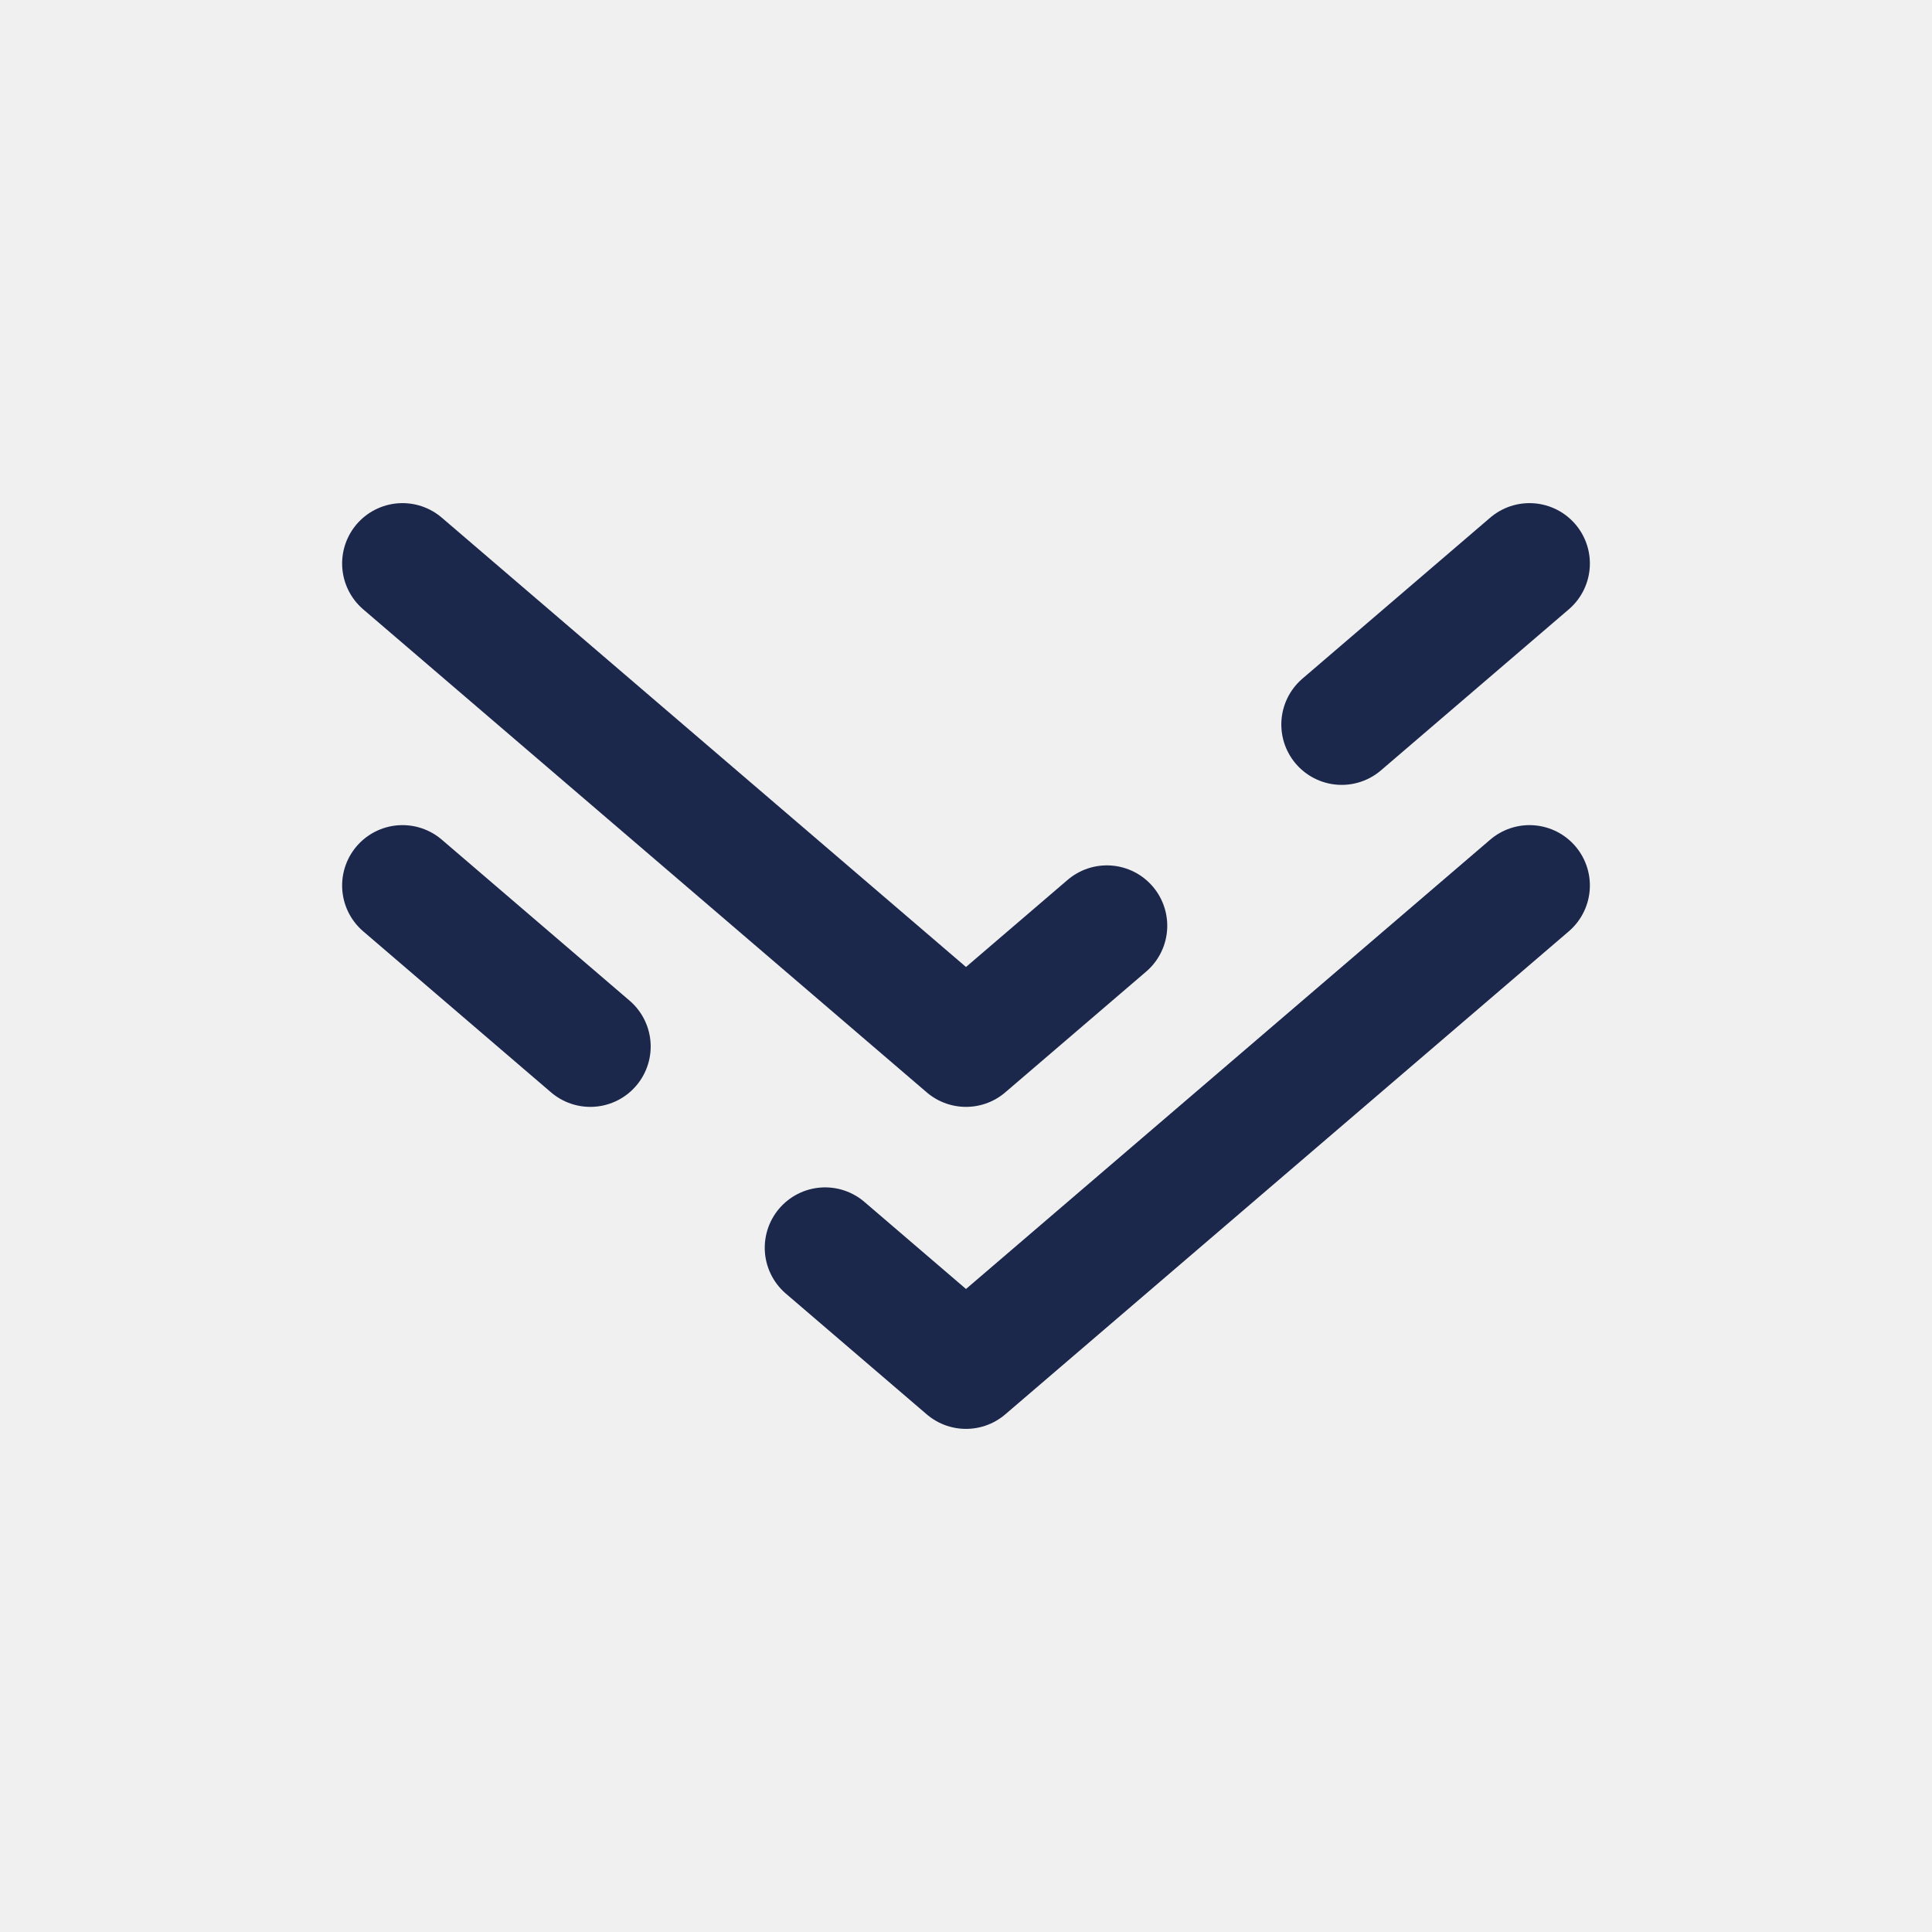
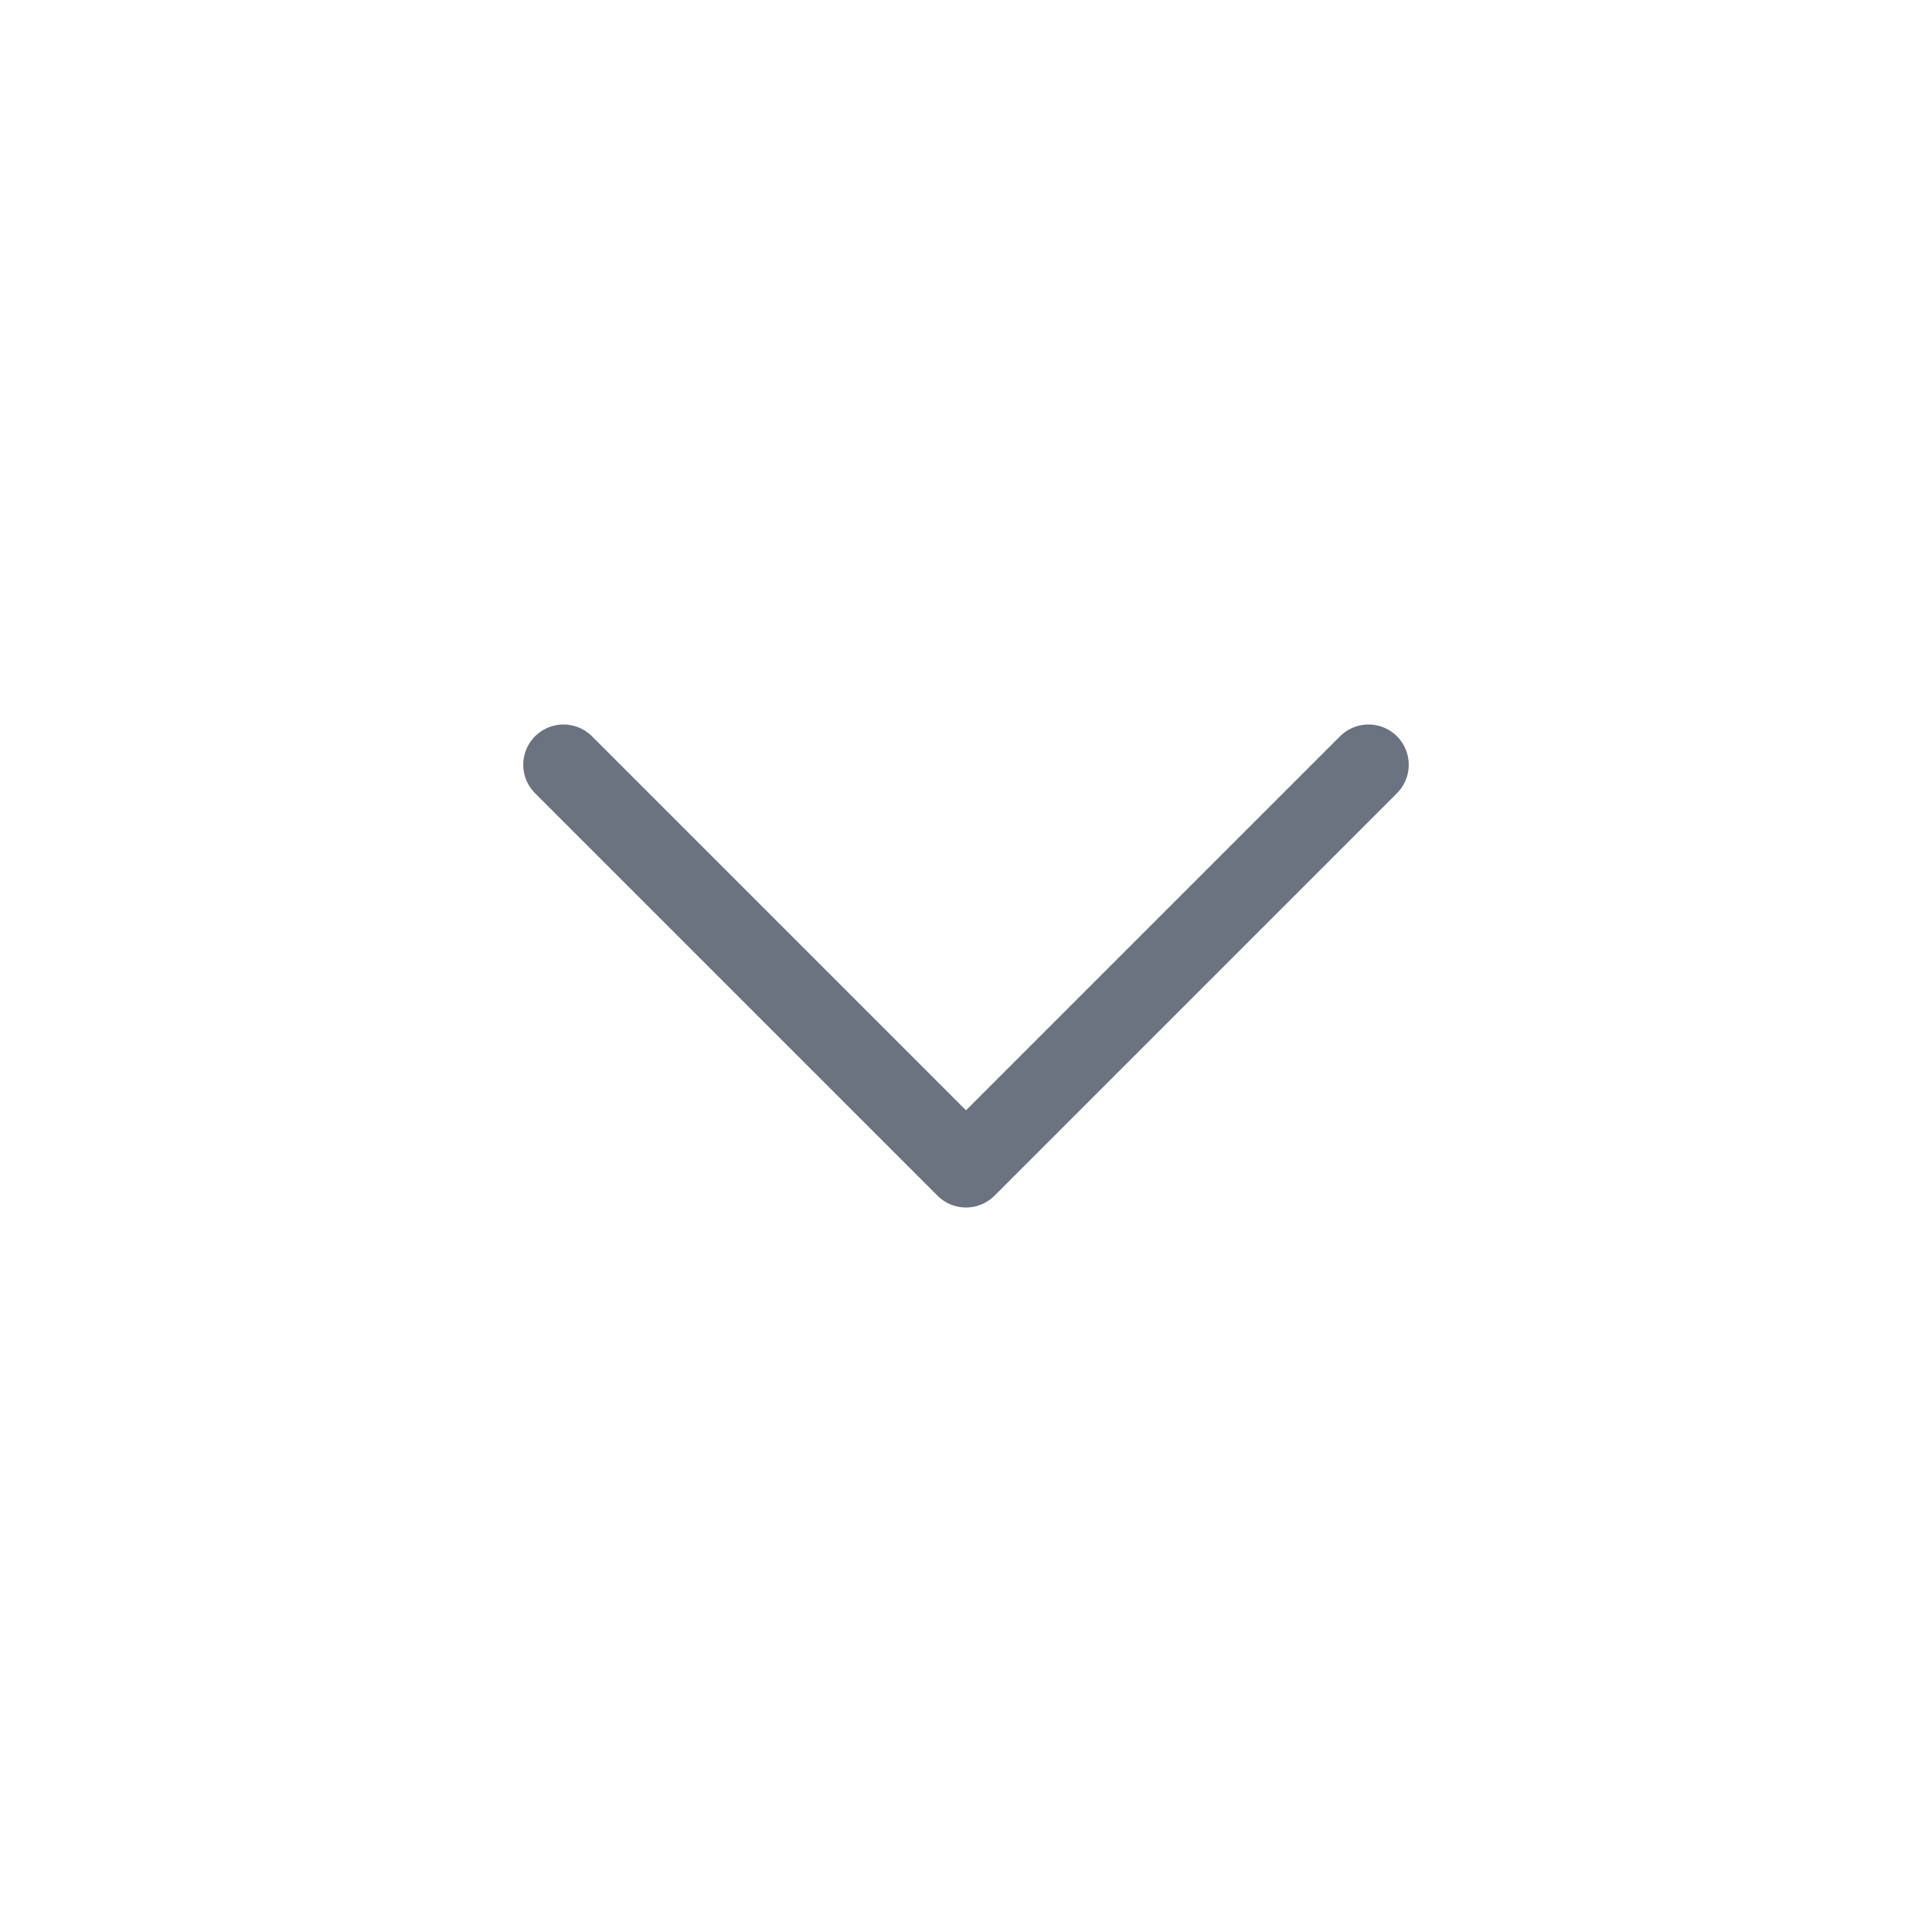
<svg xmlns="http://www.w3.org/2000/svg" width="800px" height="800px" viewBox="0 0 24 24" fill="none">
-   <path d="M19 11L12 17L10.25 15.5M5 11L7.333 13" stroke="#1C274C" stroke-width="1.5" stroke-linecap="round" stroke-linejoin="round" />
-   <path d="M5 7L12 13L13.75 11.5M19 7L16.667 9" stroke="#1C274C" stroke-width="1.5" stroke-linecap="round" stroke-linejoin="round" />
+   <rect width="24" height="24" fill="white" />
+   <path d="M17 9.5L12 14.5L7 9.5" stroke="#6B7280" stroke-linecap="round" stroke-linejoin="round" />
</svg>
